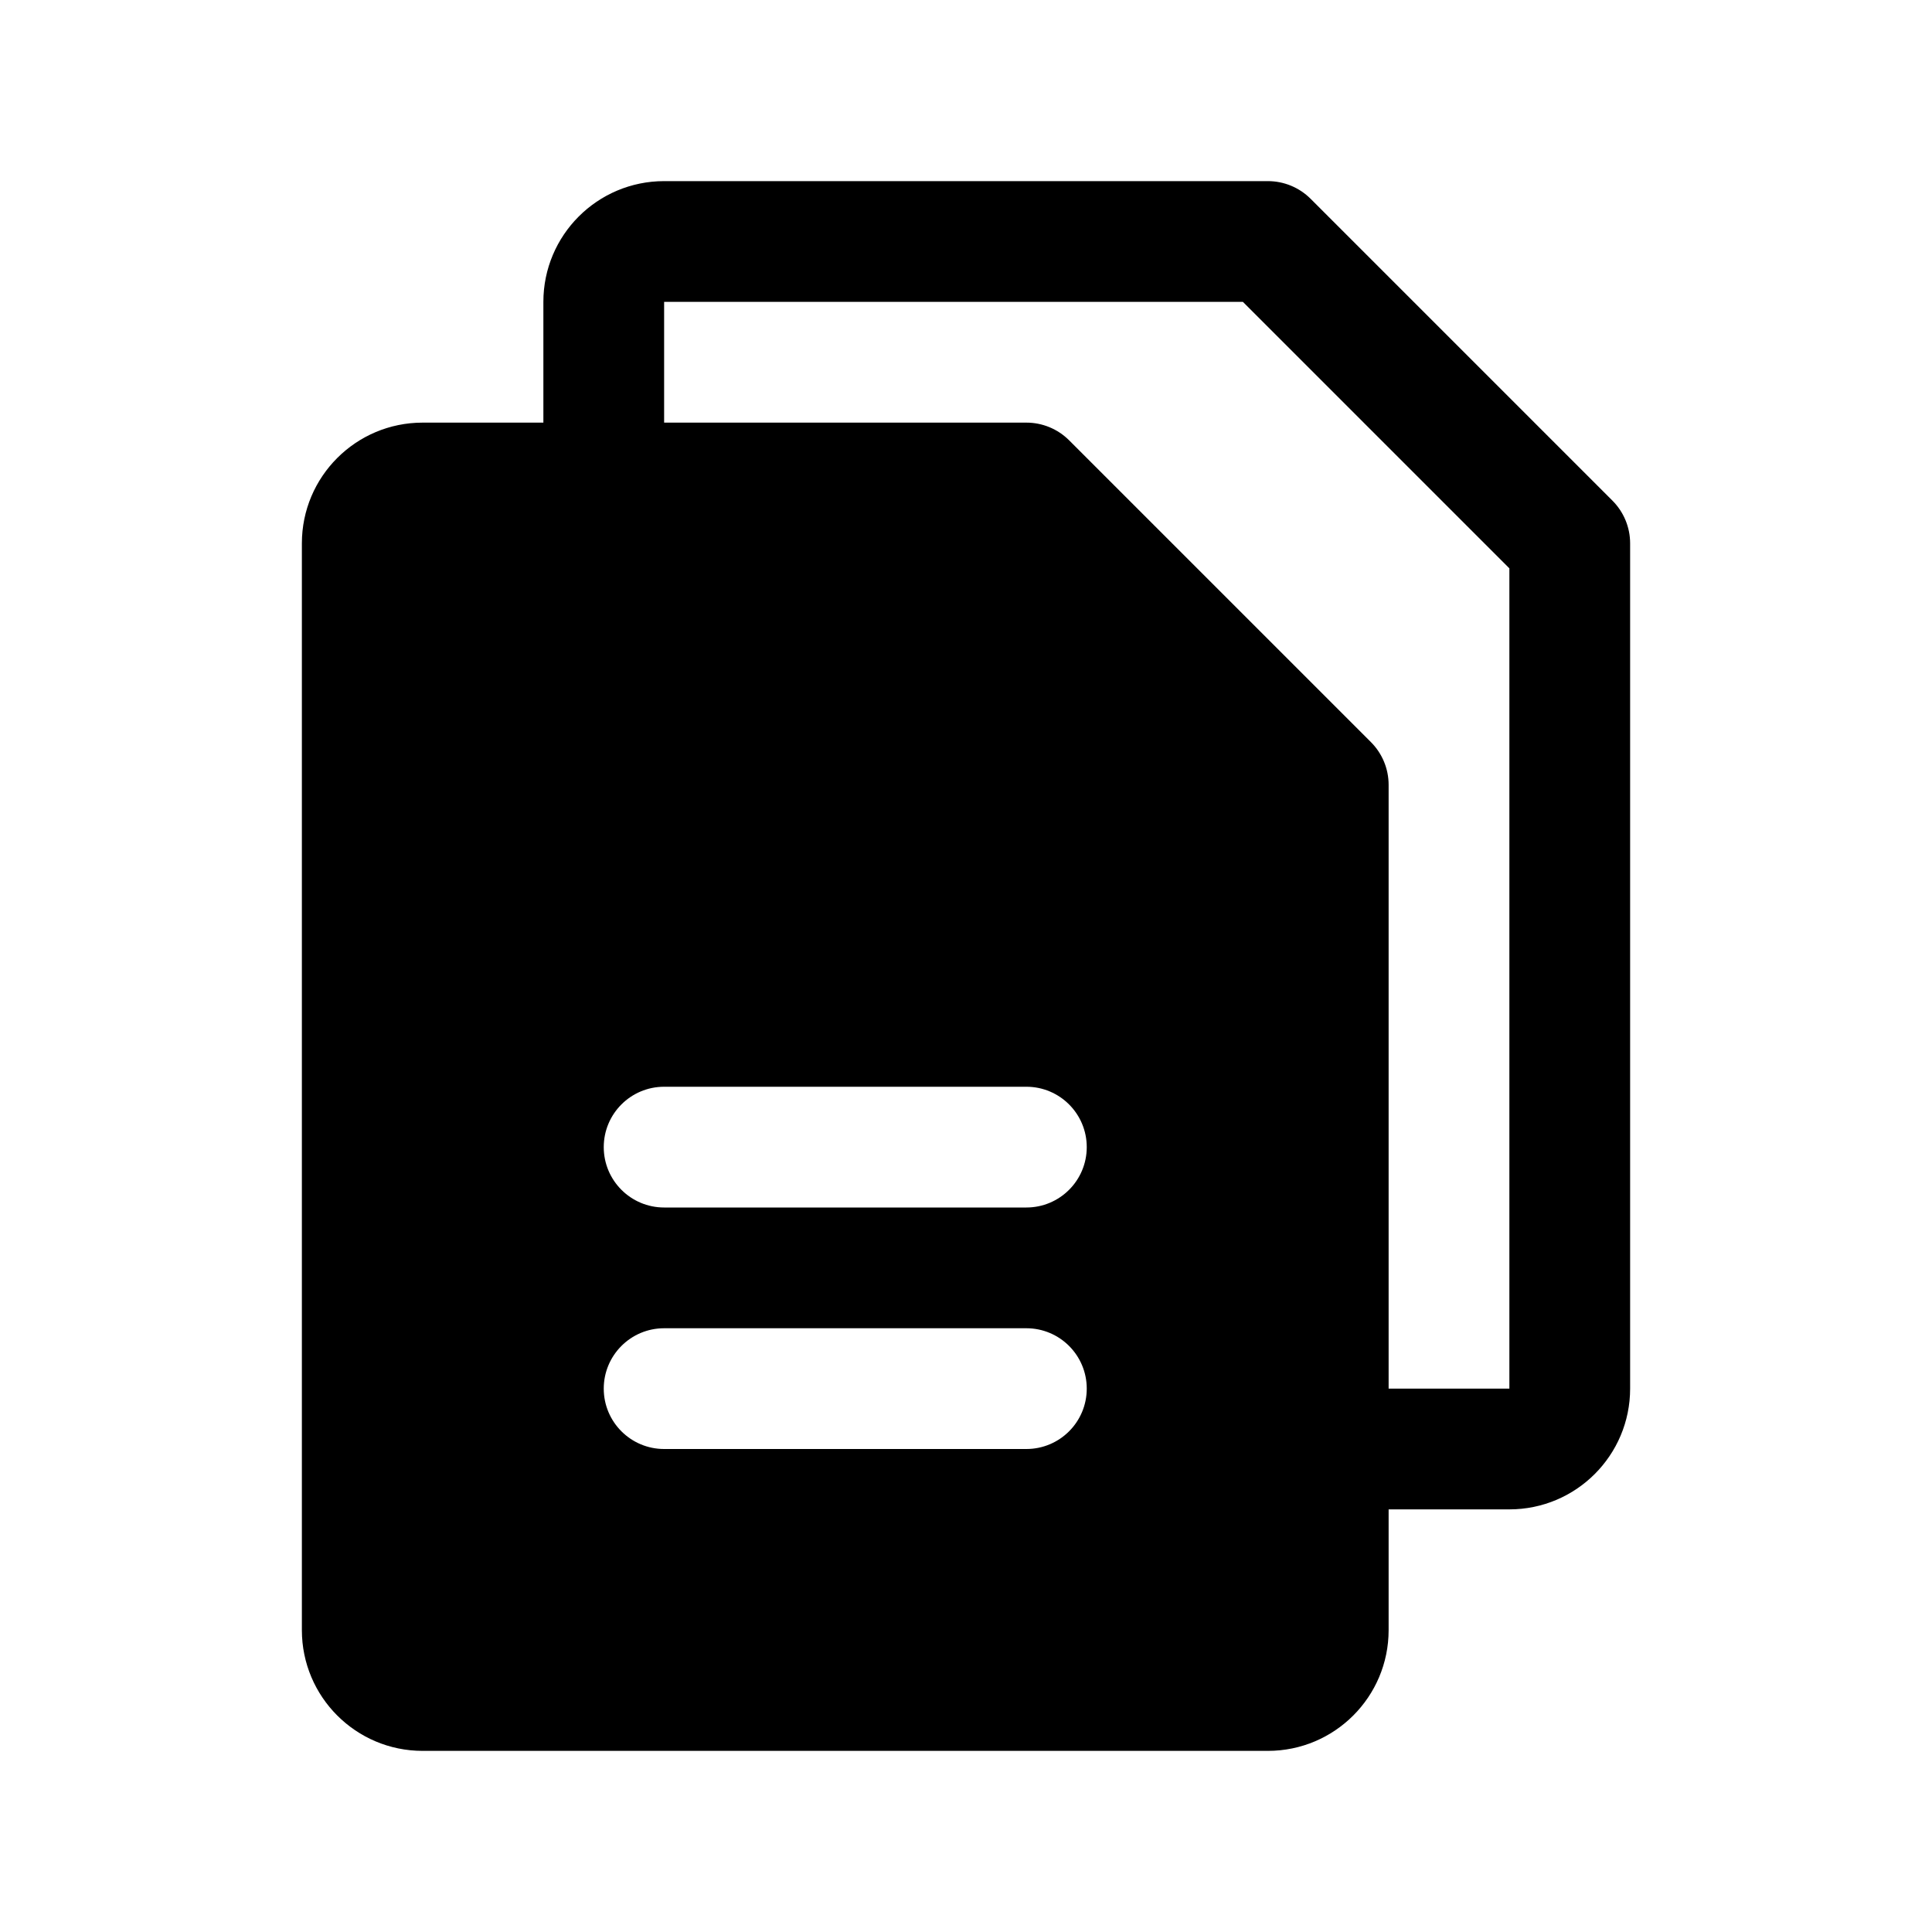
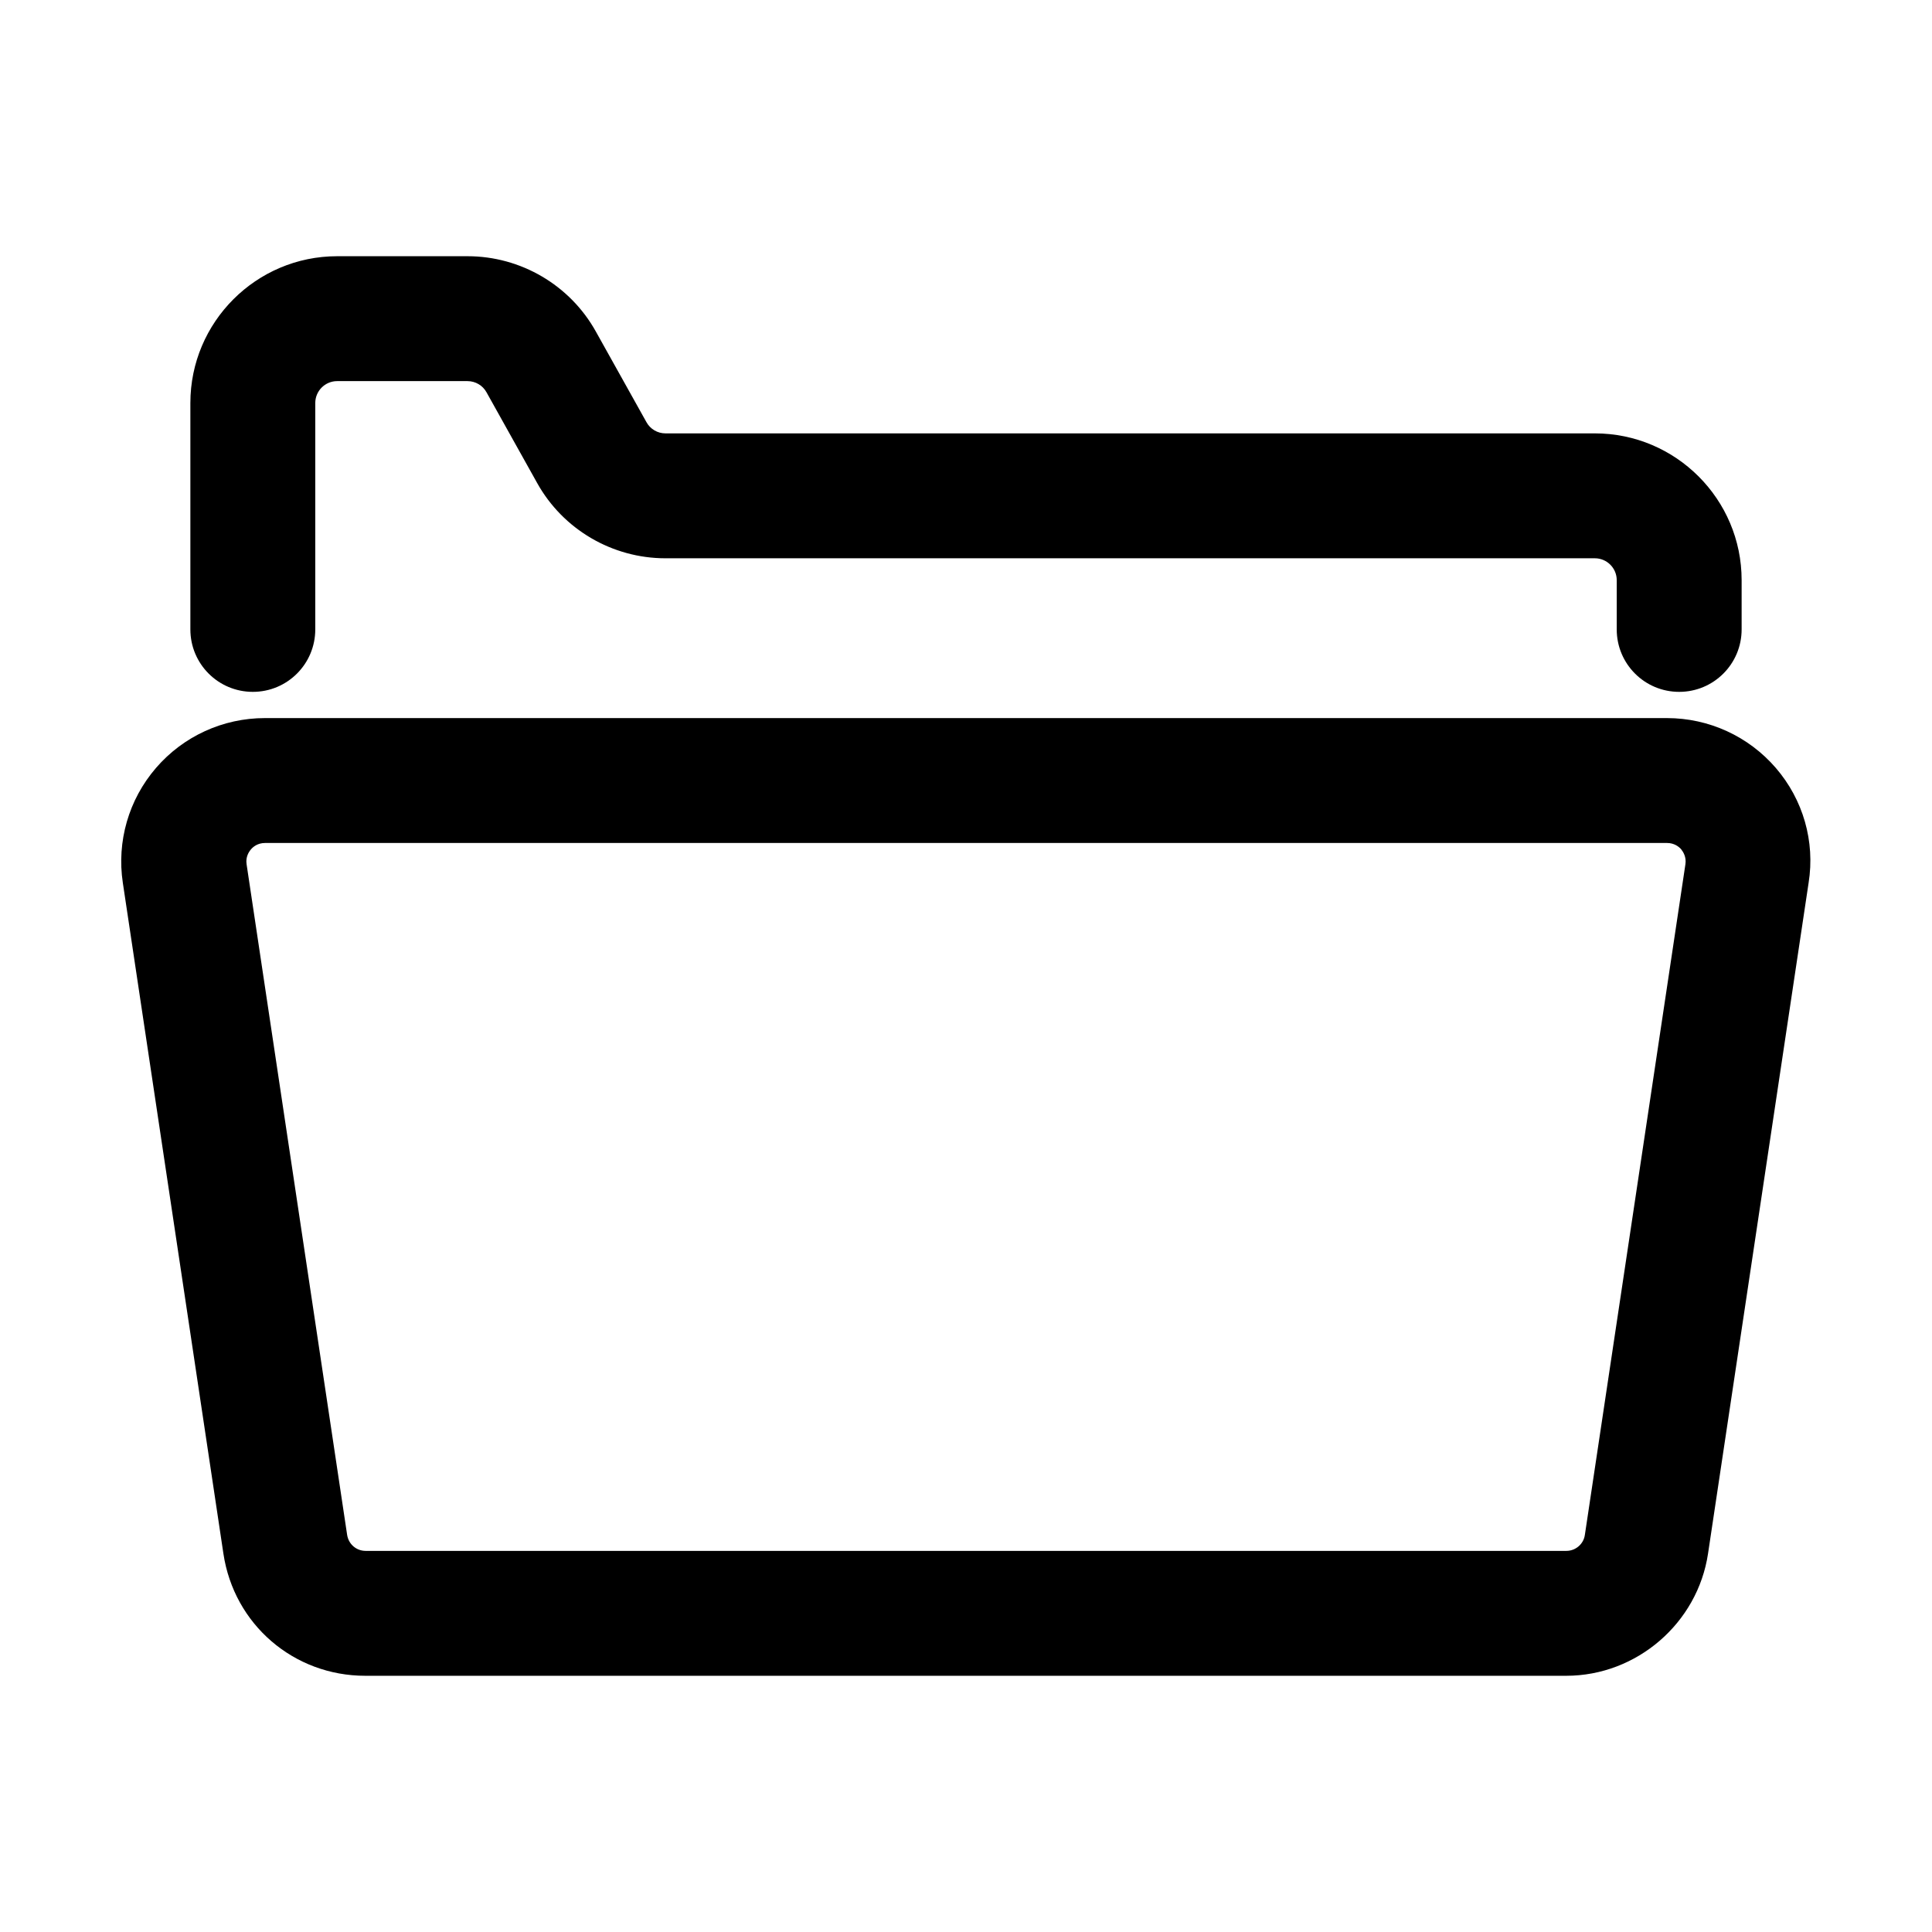
- <svg xmlns="http://www.w3.org/2000/svg" width="1em" height="1em" viewBox="0 0 256 256">
-   <path fill="currentColor" d="m213.66 66.34l-40-40A8 8 0 0 0 168 24H88a16 16 0 0 0-16 16v16H56a16 16 0 0 0-16 16v144a16 16 0 0 0 16 16h112a16 16 0 0 0 16-16v-16h16a16 16 0 0 0 16-16V72a8 8 0 0 0-2.34-5.66M136 192H88a8 8 0 0 1 0-16h48a8 8 0 0 1 0 16m0-32H88a8 8 0 0 1 0-16h48a8 8 0 0 1 0 16m64 24h-16v-80a8 8 0 0 0-2.34-5.66l-40-40A8 8 0 0 0 136 56H88V40h76.69L200 75.31Z" />
+ <svg xmlns="http://www.w3.org/2000/svg" viewBox="0 0 1024 1024" version="1.1" width="1em" height="1em">
+   <path d="M134 366.7c18.3 0 33.1-14.8 33.1-33.1v-120c0-6.4 5.2-11.6 11.6-11.6h69.1c4.2 0 8.1 2.3 10.1 6l26.8 48c13.7 24.6 39.8 39.9 68 39.9h492.6c6.4 0 11.6 5.2 11.6 11.6v26.1c0 18.3 14.8 33.1 33.1 33.1s33.1-14.8 33.1-33.1v-26.1c0-42.9-34.9-77.8-77.8-77.8H352.7c-4.2 0-8.1-2.3-10.1-6l-26.8-48c-13.7-24.6-39.8-39.9-68-39.9h-69.1c-42.9 0-77.8 34.9-77.8 77.8v120c0 18.3 14.8 33.1 33.1 33.1zM941.2 407c-14.5-16.8-35.5-26.4-57.7-26.4H140.4c-22.2 0-43.2 9.6-57.7 26.4-14.5 16.8-20.9 39-17.6 60.9l53.3 355.5c5.6 37.6 37.3 64.8 75.2 64.8h636.5c37.4 0 69.7-27.9 75.2-64.8l53.3-355.5c3.5-21.9-2.9-44.1-17.4-60.9z m-47.9 51.1L840 813.6c-0.7 4.8-4.9 8.4-9.8 8.4H193.8c-4.9 0-9-3.5-9.8-8.4l-53.3-355.5c-0.6-3.9 1.2-6.6 2.3-7.9 1.1-1.3 3.5-3.4 7.5-3.4h743.1c3.9 0 6.4 2.1 7.5 3.4 1 1.3 2.8 4 2.2 7.9z" />
</svg>
